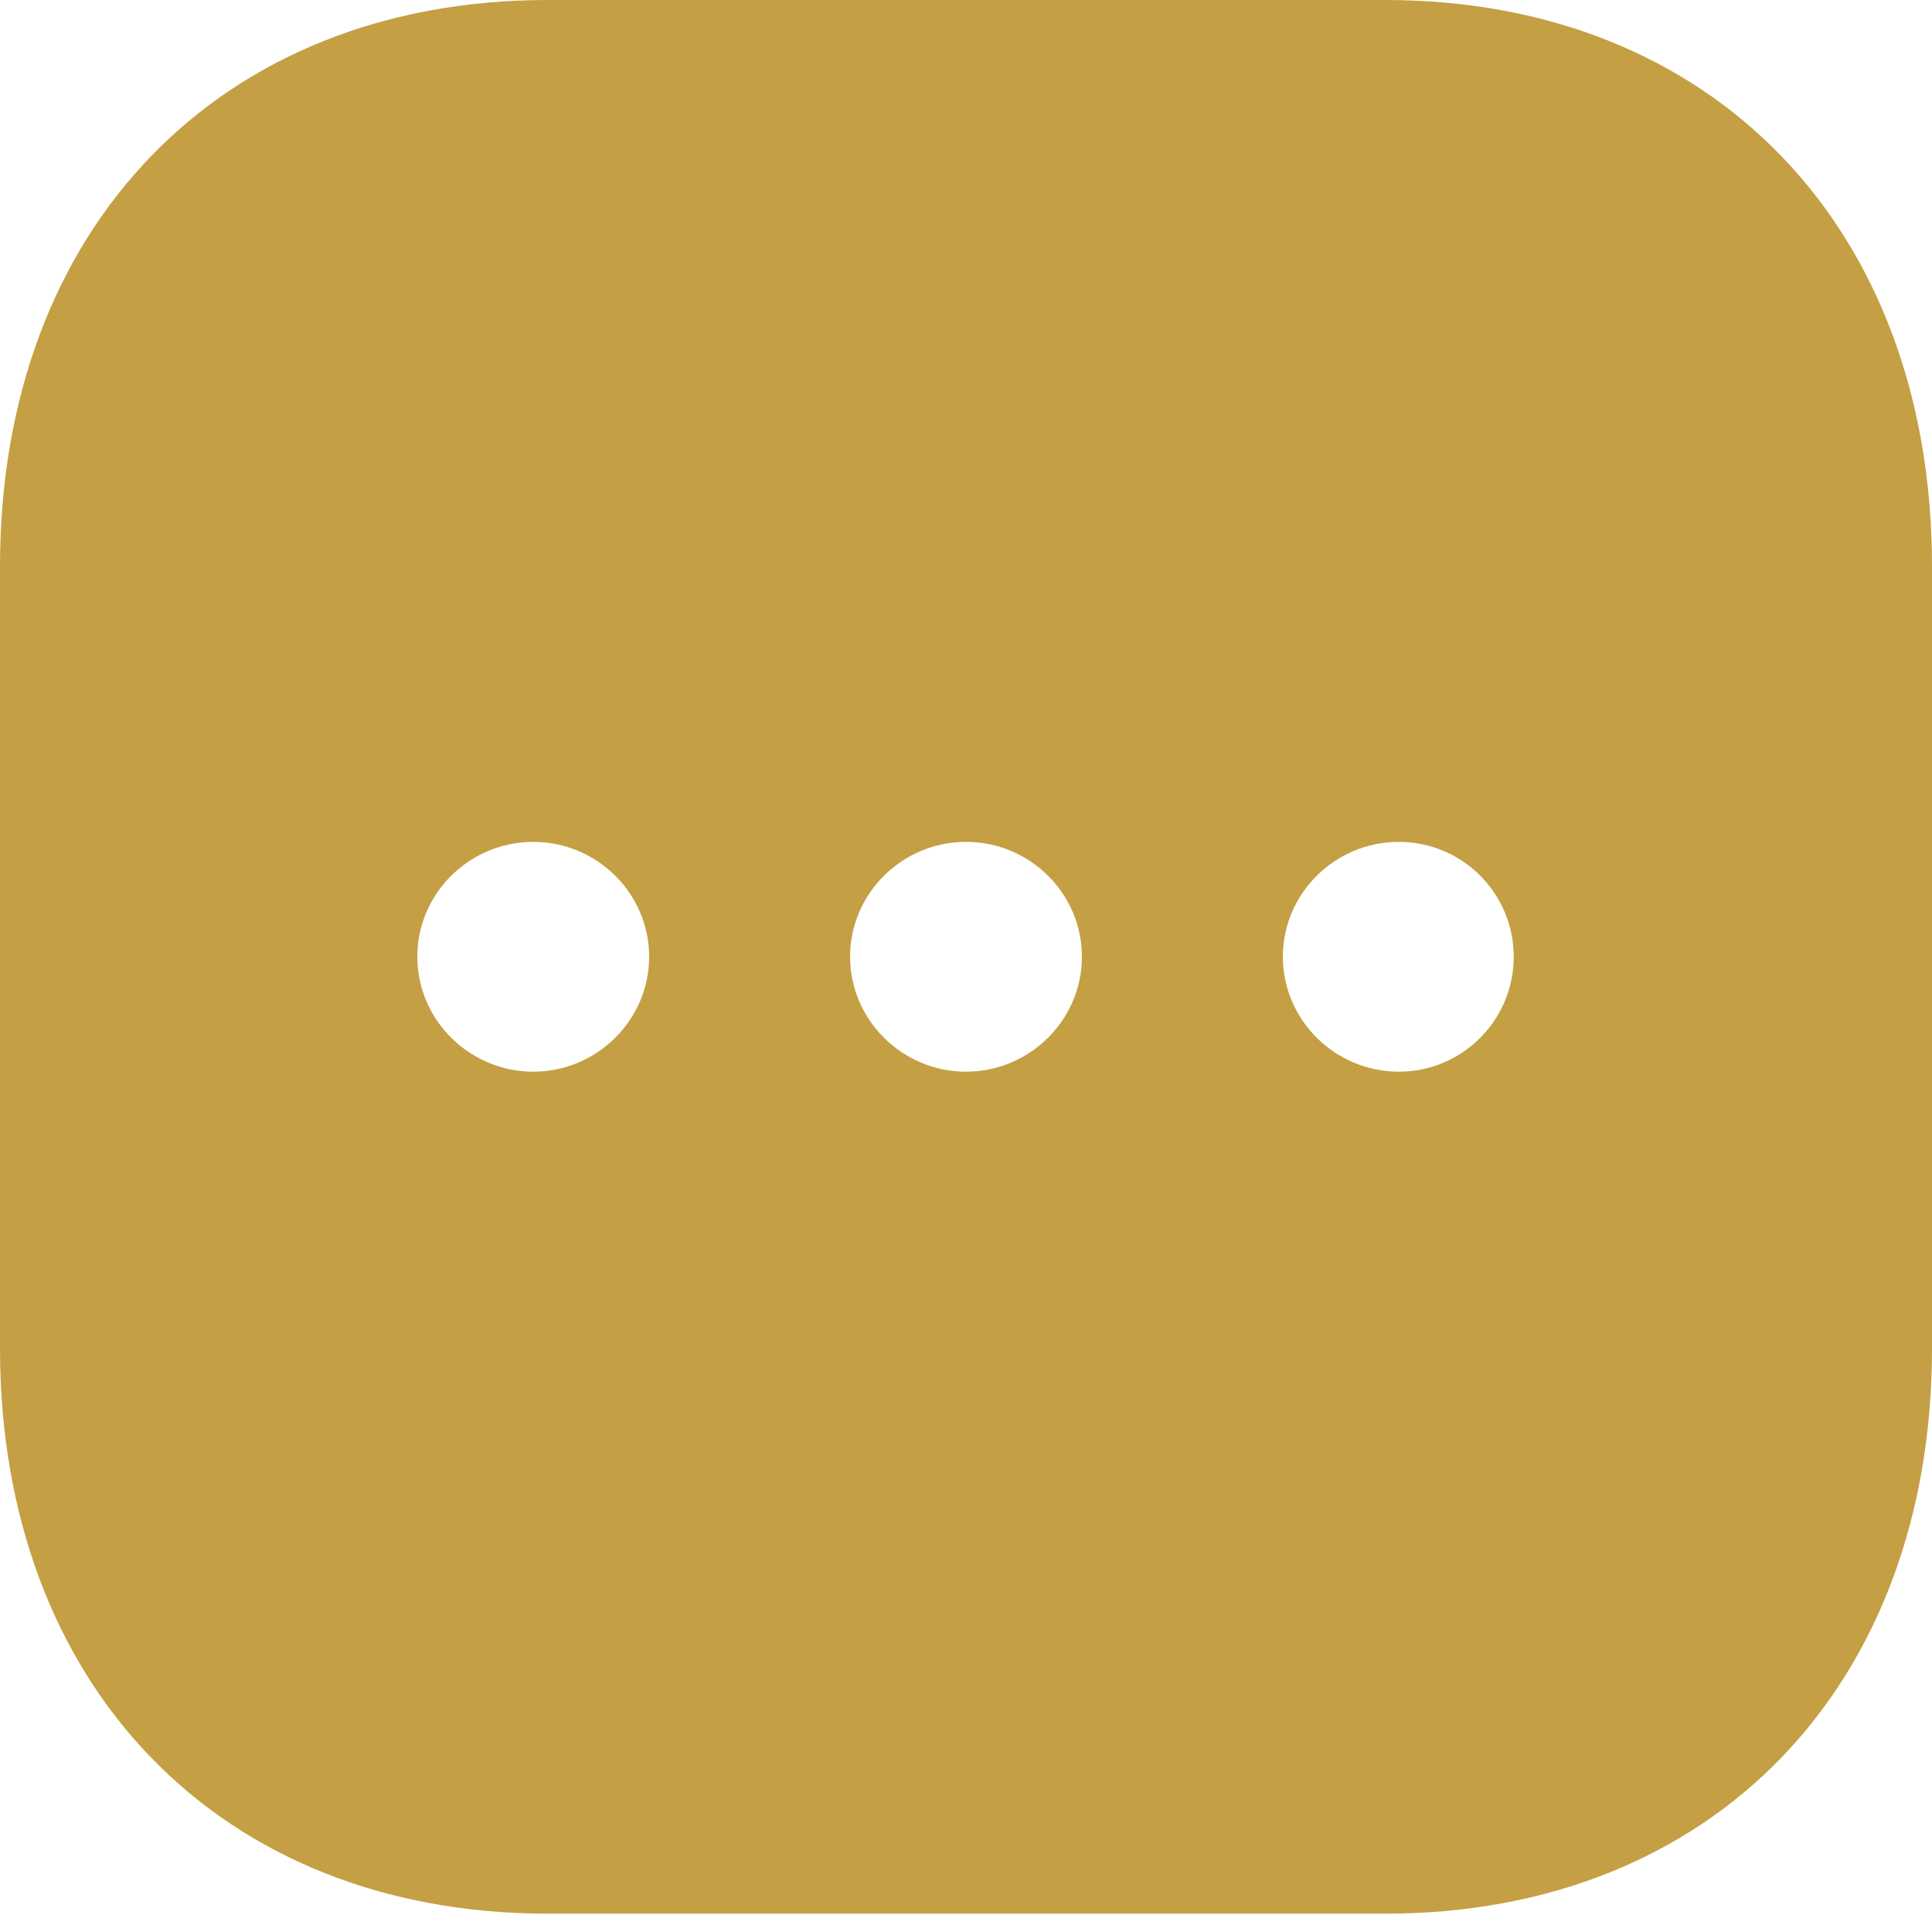
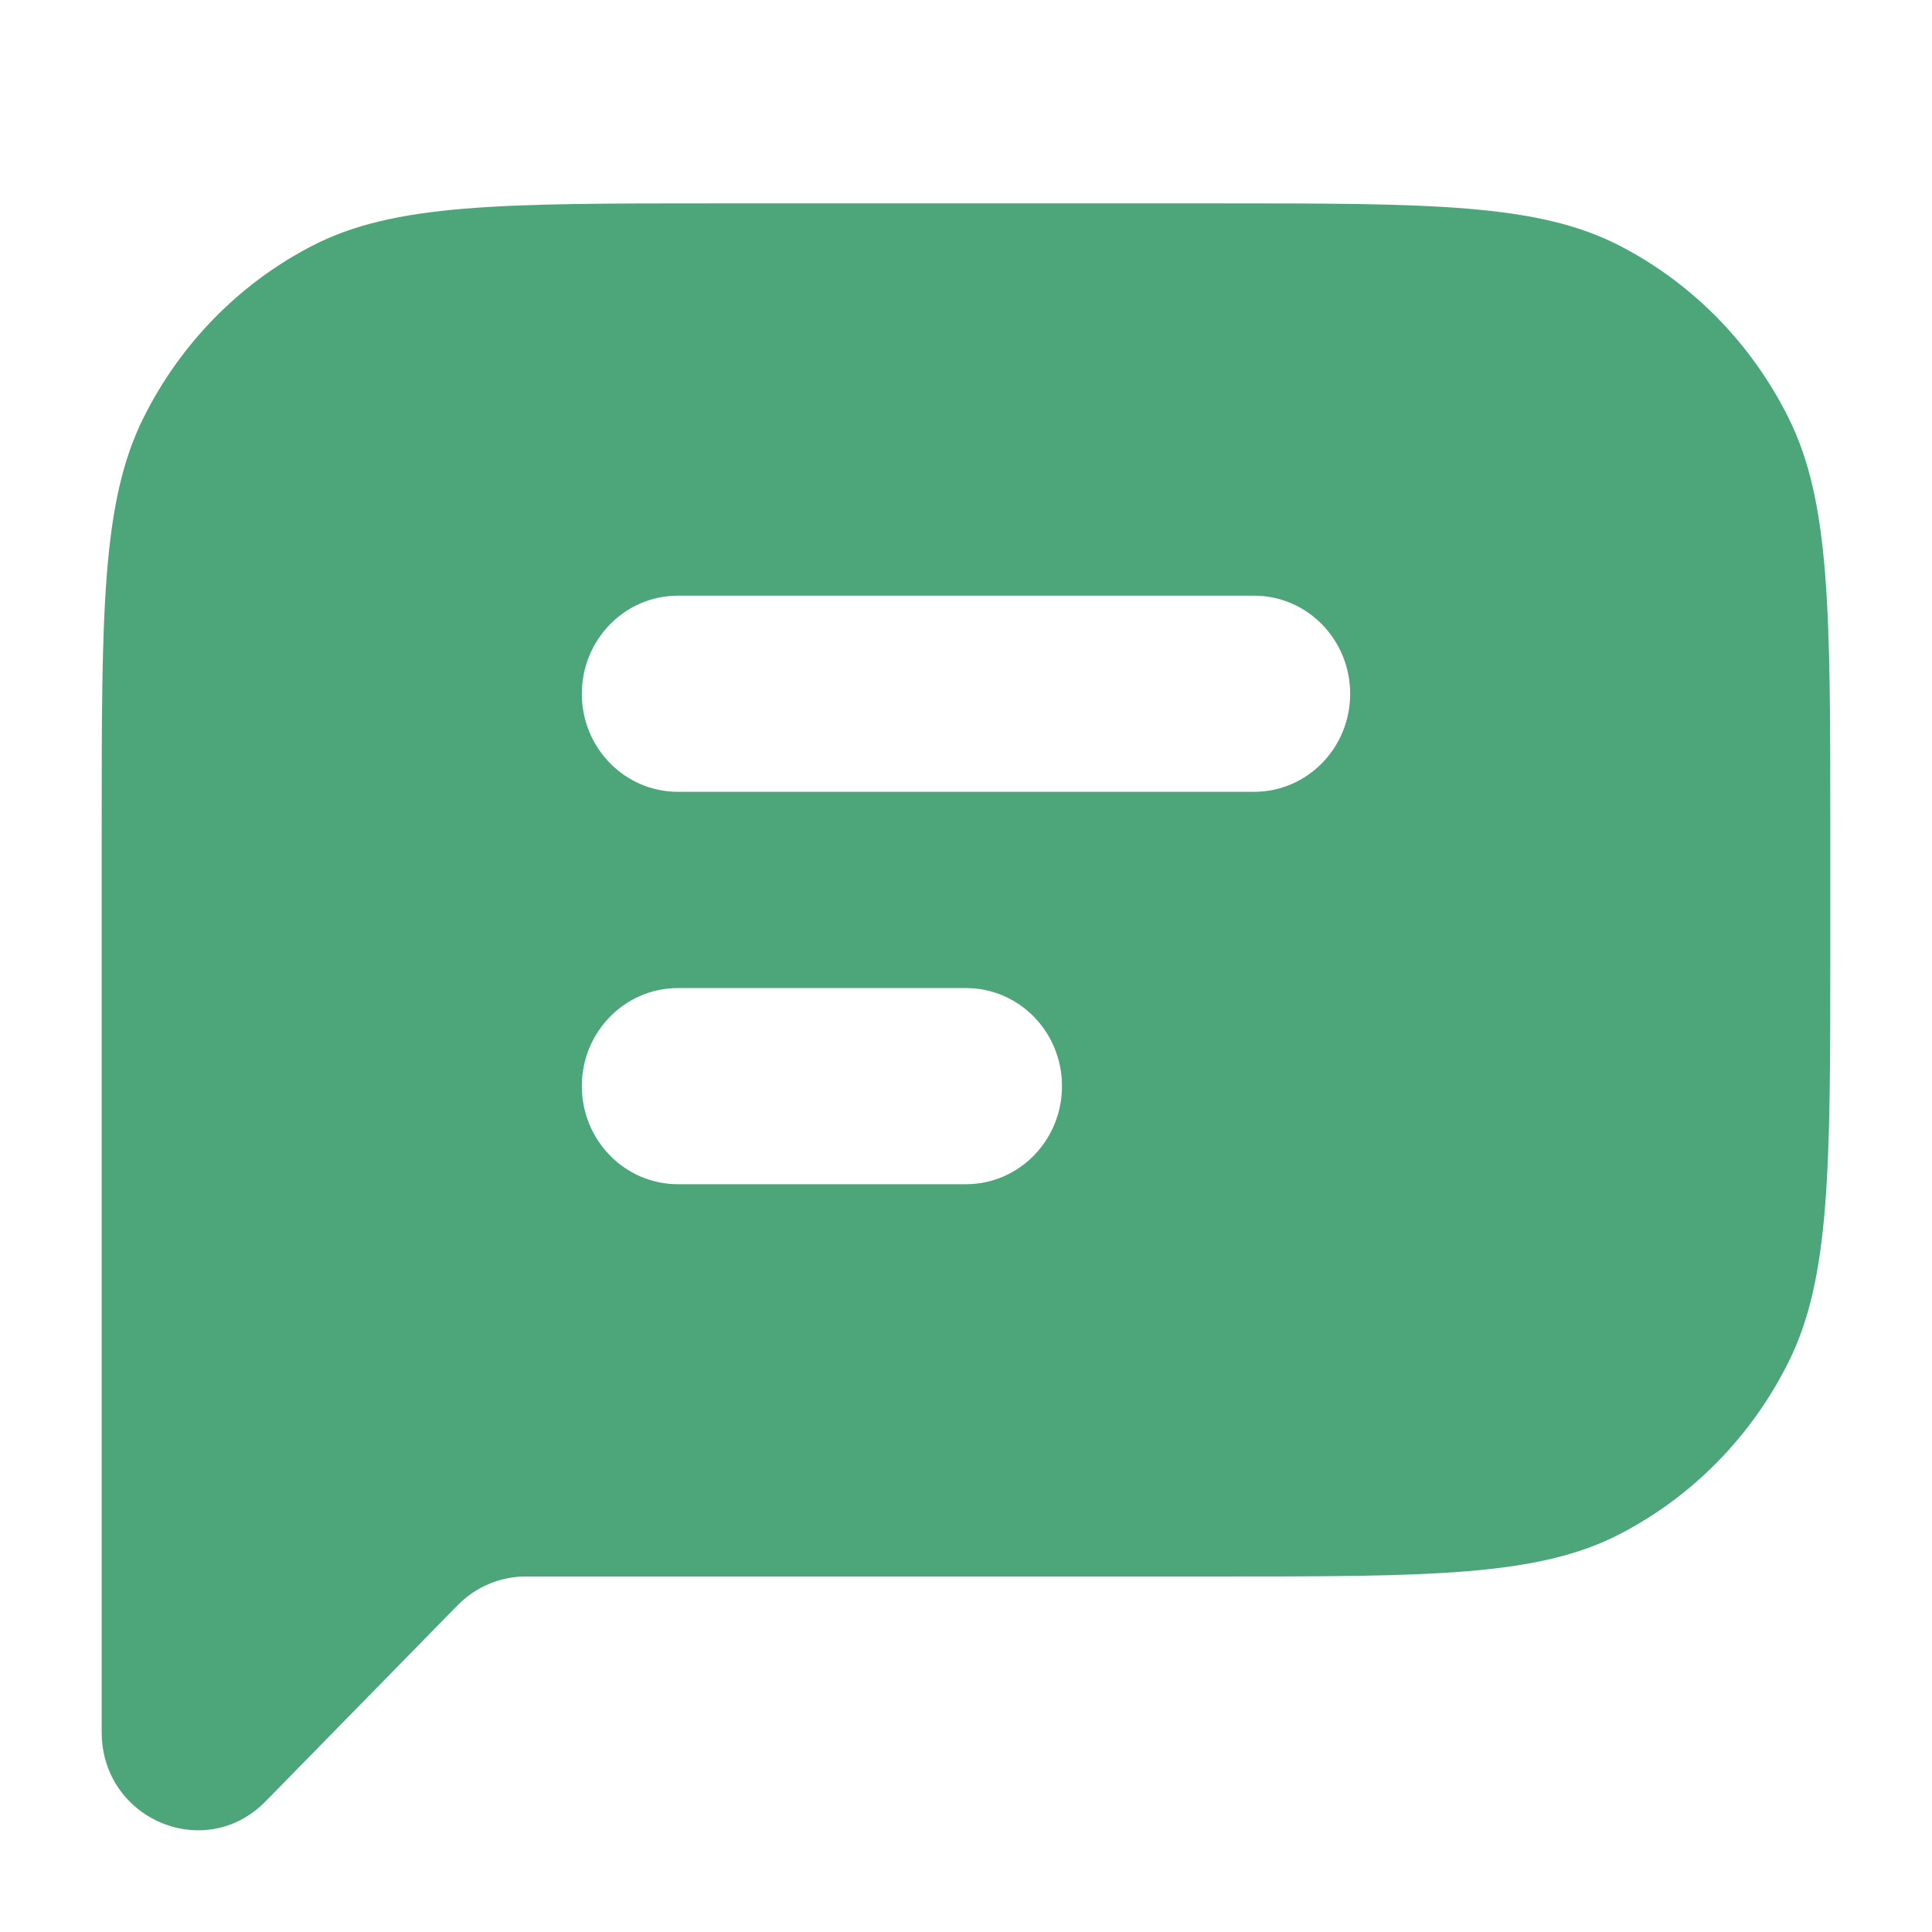
- <svg xmlns="http://www.w3.org/2000/svg" width="20" height="20" viewBox="0 0 20 20" fill="none">
-   <path fill-rule="evenodd" clip-rule="evenodd" d="M5.67 0H14.34C17.73 0 20 2.357 20 5.864V13.956C20 17.452 17.73 19.81 14.34 19.81H5.67C2.28 19.81 0 17.452 0 13.956V5.864C0 2.357 2.28 0 5.67 0ZM5.52 11.094C4.86 11.094 4.32 10.558 4.32 9.904C4.32 9.249 4.86 8.715 5.52 8.715C6.18 8.715 6.72 9.249 6.72 9.904C6.72 10.558 6.18 11.094 5.52 11.094ZM8.8 9.904C8.8 10.558 9.34 11.094 10 11.094C10.66 11.094 11.2 10.558 11.2 9.904C11.2 9.249 10.66 8.715 10 8.715C9.34 8.715 8.8 9.249 8.8 9.904ZM13.28 9.904C13.28 10.558 13.82 11.094 14.48 11.094C15.14 11.094 15.67 10.558 15.67 9.904C15.67 9.249 15.14 8.715 14.48 8.715C13.82 8.715 13.28 9.249 13.28 9.904Z" fill="#C49F43" />
+ <svg xmlns="http://www.w3.org/2000/svg" width="19" height="19" viewBox="0 0 19 19" fill="none">
+   <path fill-rule="evenodd" clip-rule="evenodd" d="M1 8.173C1 6.012 1 4.932 1.412 4.107C1.774 3.381 2.352 2.79 3.063 2.421C3.871 2 4.929 2 7.044 2H11.956C14.071 2 15.129 2 15.937 2.421C16.648 2.79 17.226 3.381 17.588 4.107C18 4.932 18 6.012 18 8.173V9.331C18 11.492 18 12.572 17.588 13.397C17.226 14.123 16.648 14.713 15.937 15.083C15.129 15.504 14.071 15.504 11.956 15.504H5.169C4.918 15.504 4.678 15.606 4.501 15.786L2.612 17.715C2.017 18.323 1 17.893 1 17.034V15.504V10.681V8.173ZM6.667 5.858C6.145 5.858 5.722 6.29 5.722 6.823C5.722 7.356 6.145 7.787 6.667 7.787H12.333C12.855 7.787 13.278 7.356 13.278 6.823C13.278 6.29 12.855 5.858 12.333 5.858H6.667ZM6.667 9.717C6.145 9.717 5.722 10.148 5.722 10.681C5.722 11.214 6.145 11.646 6.667 11.646H9.5C10.022 11.646 10.444 11.214 10.444 10.681C10.444 10.148 10.022 9.717 9.5 9.717H6.667Z" fill="#4DA67A" />
</svg>
